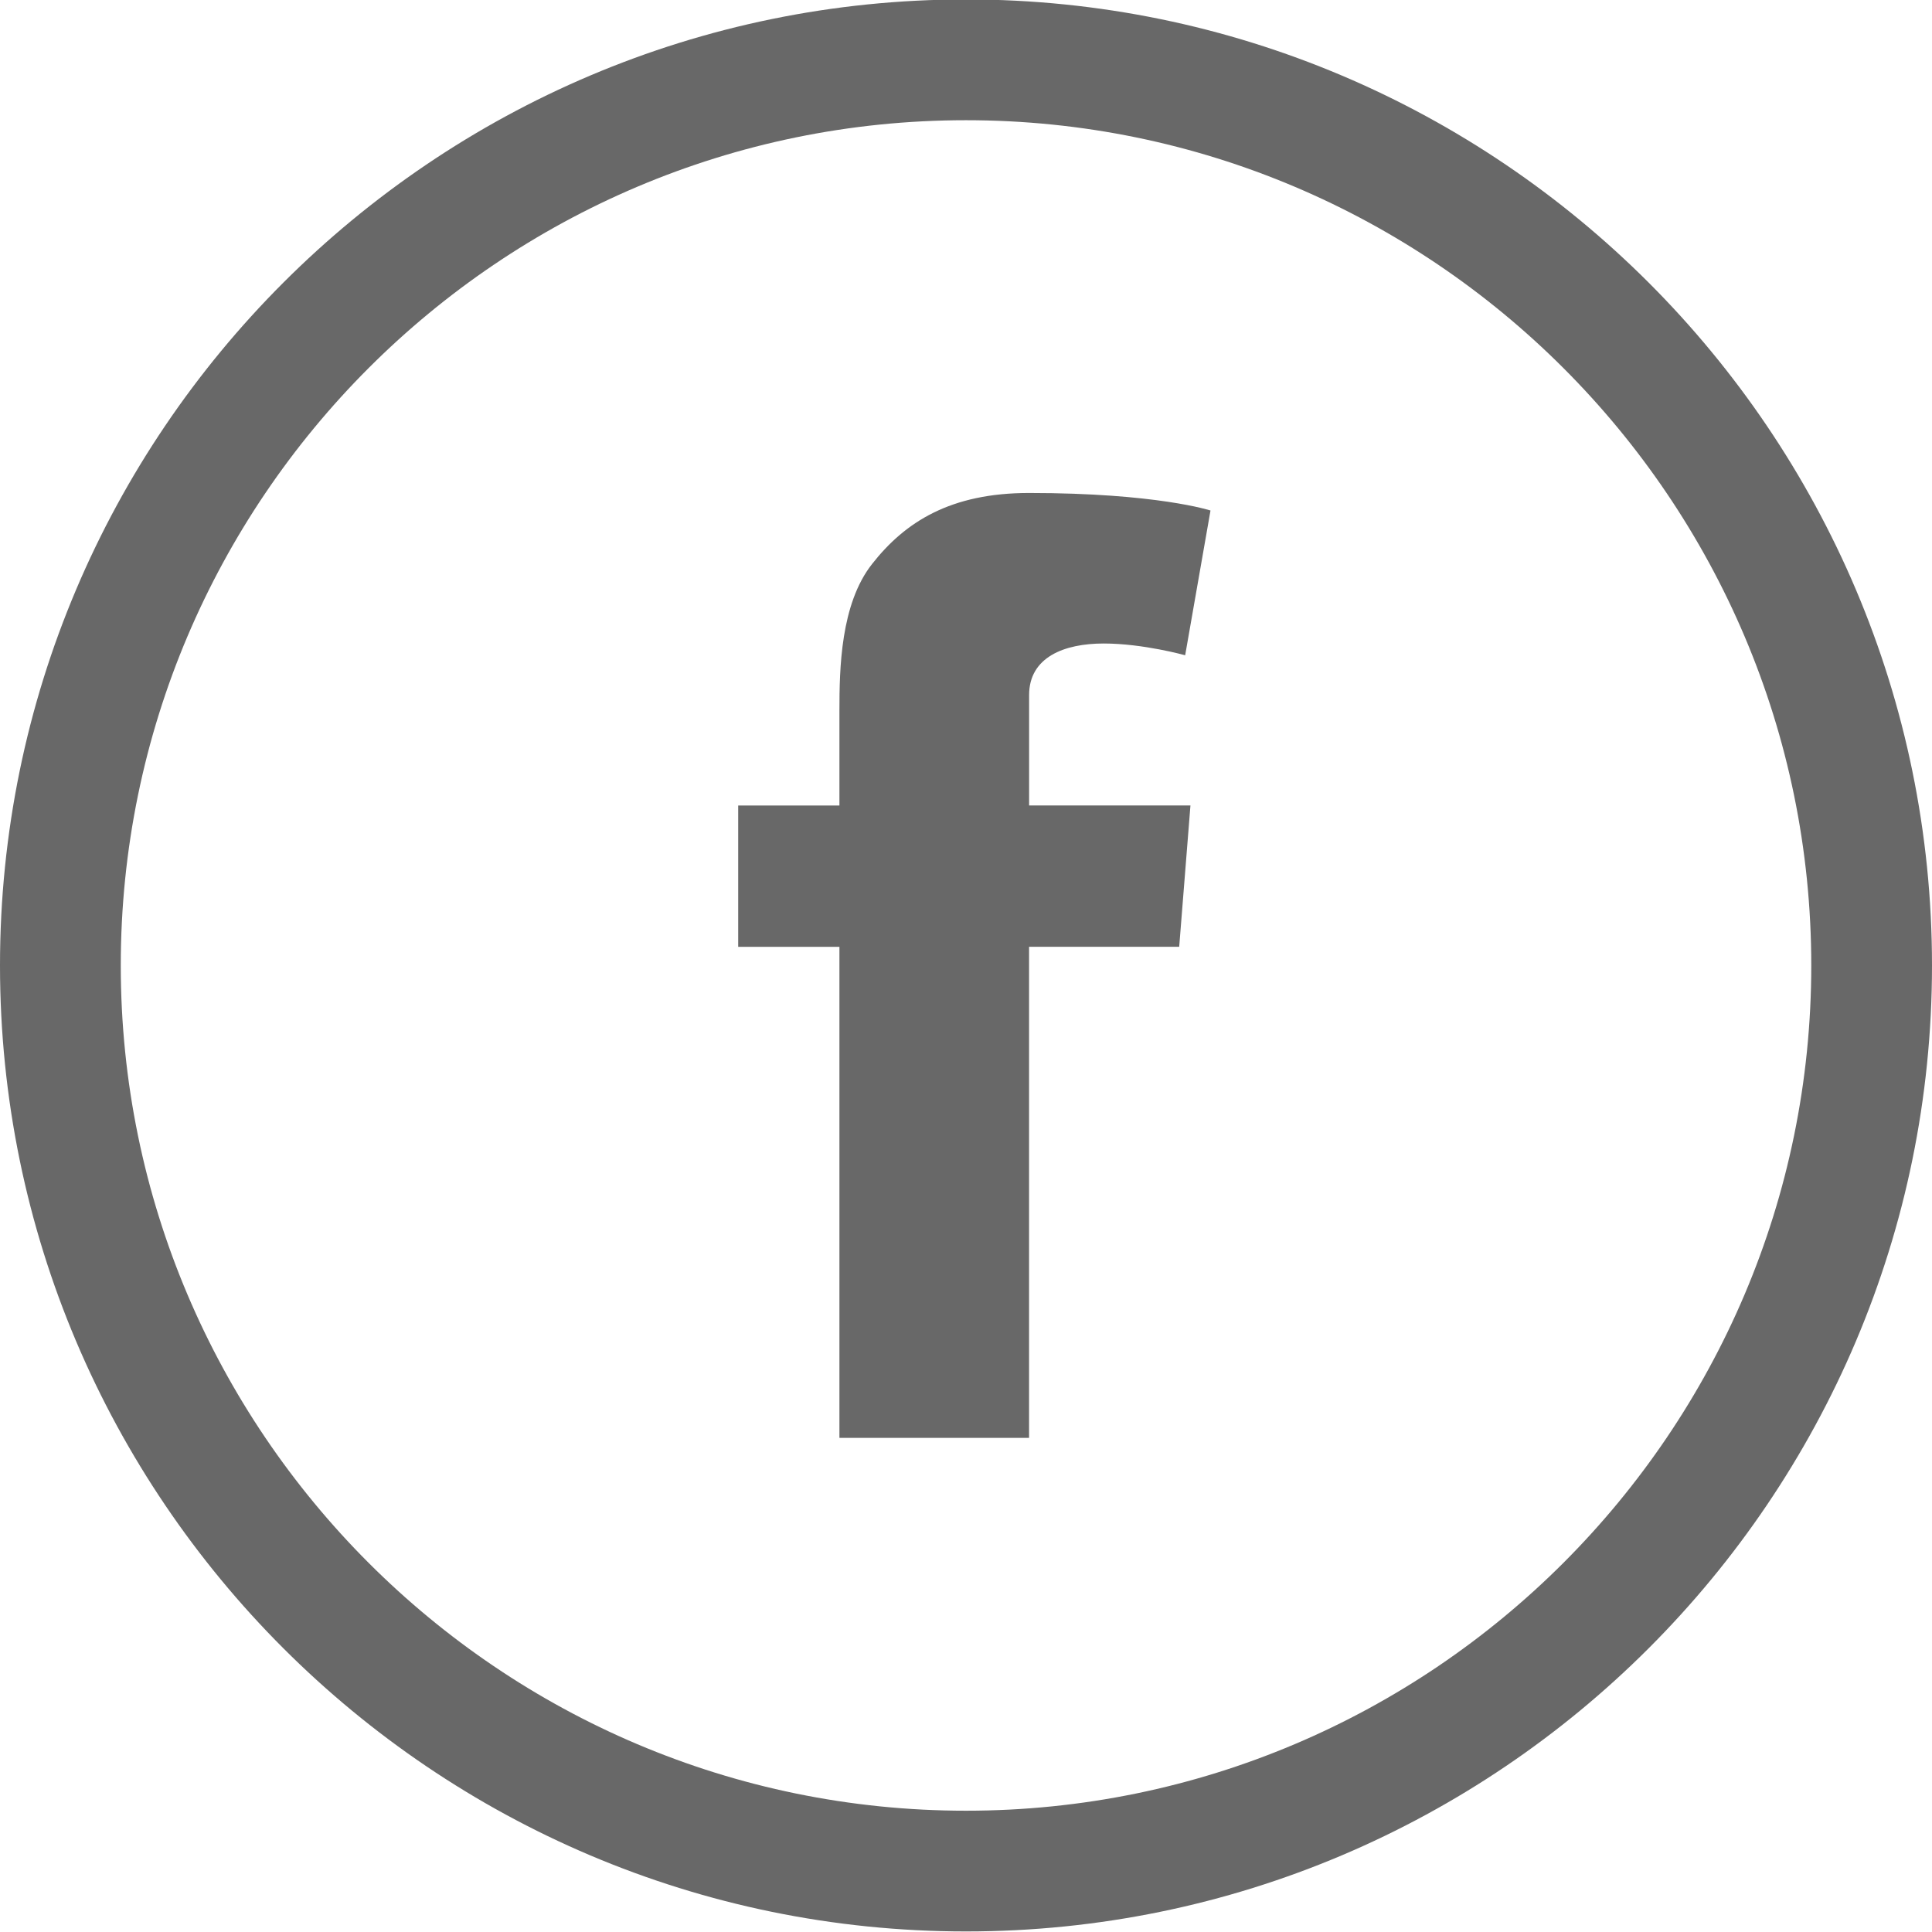
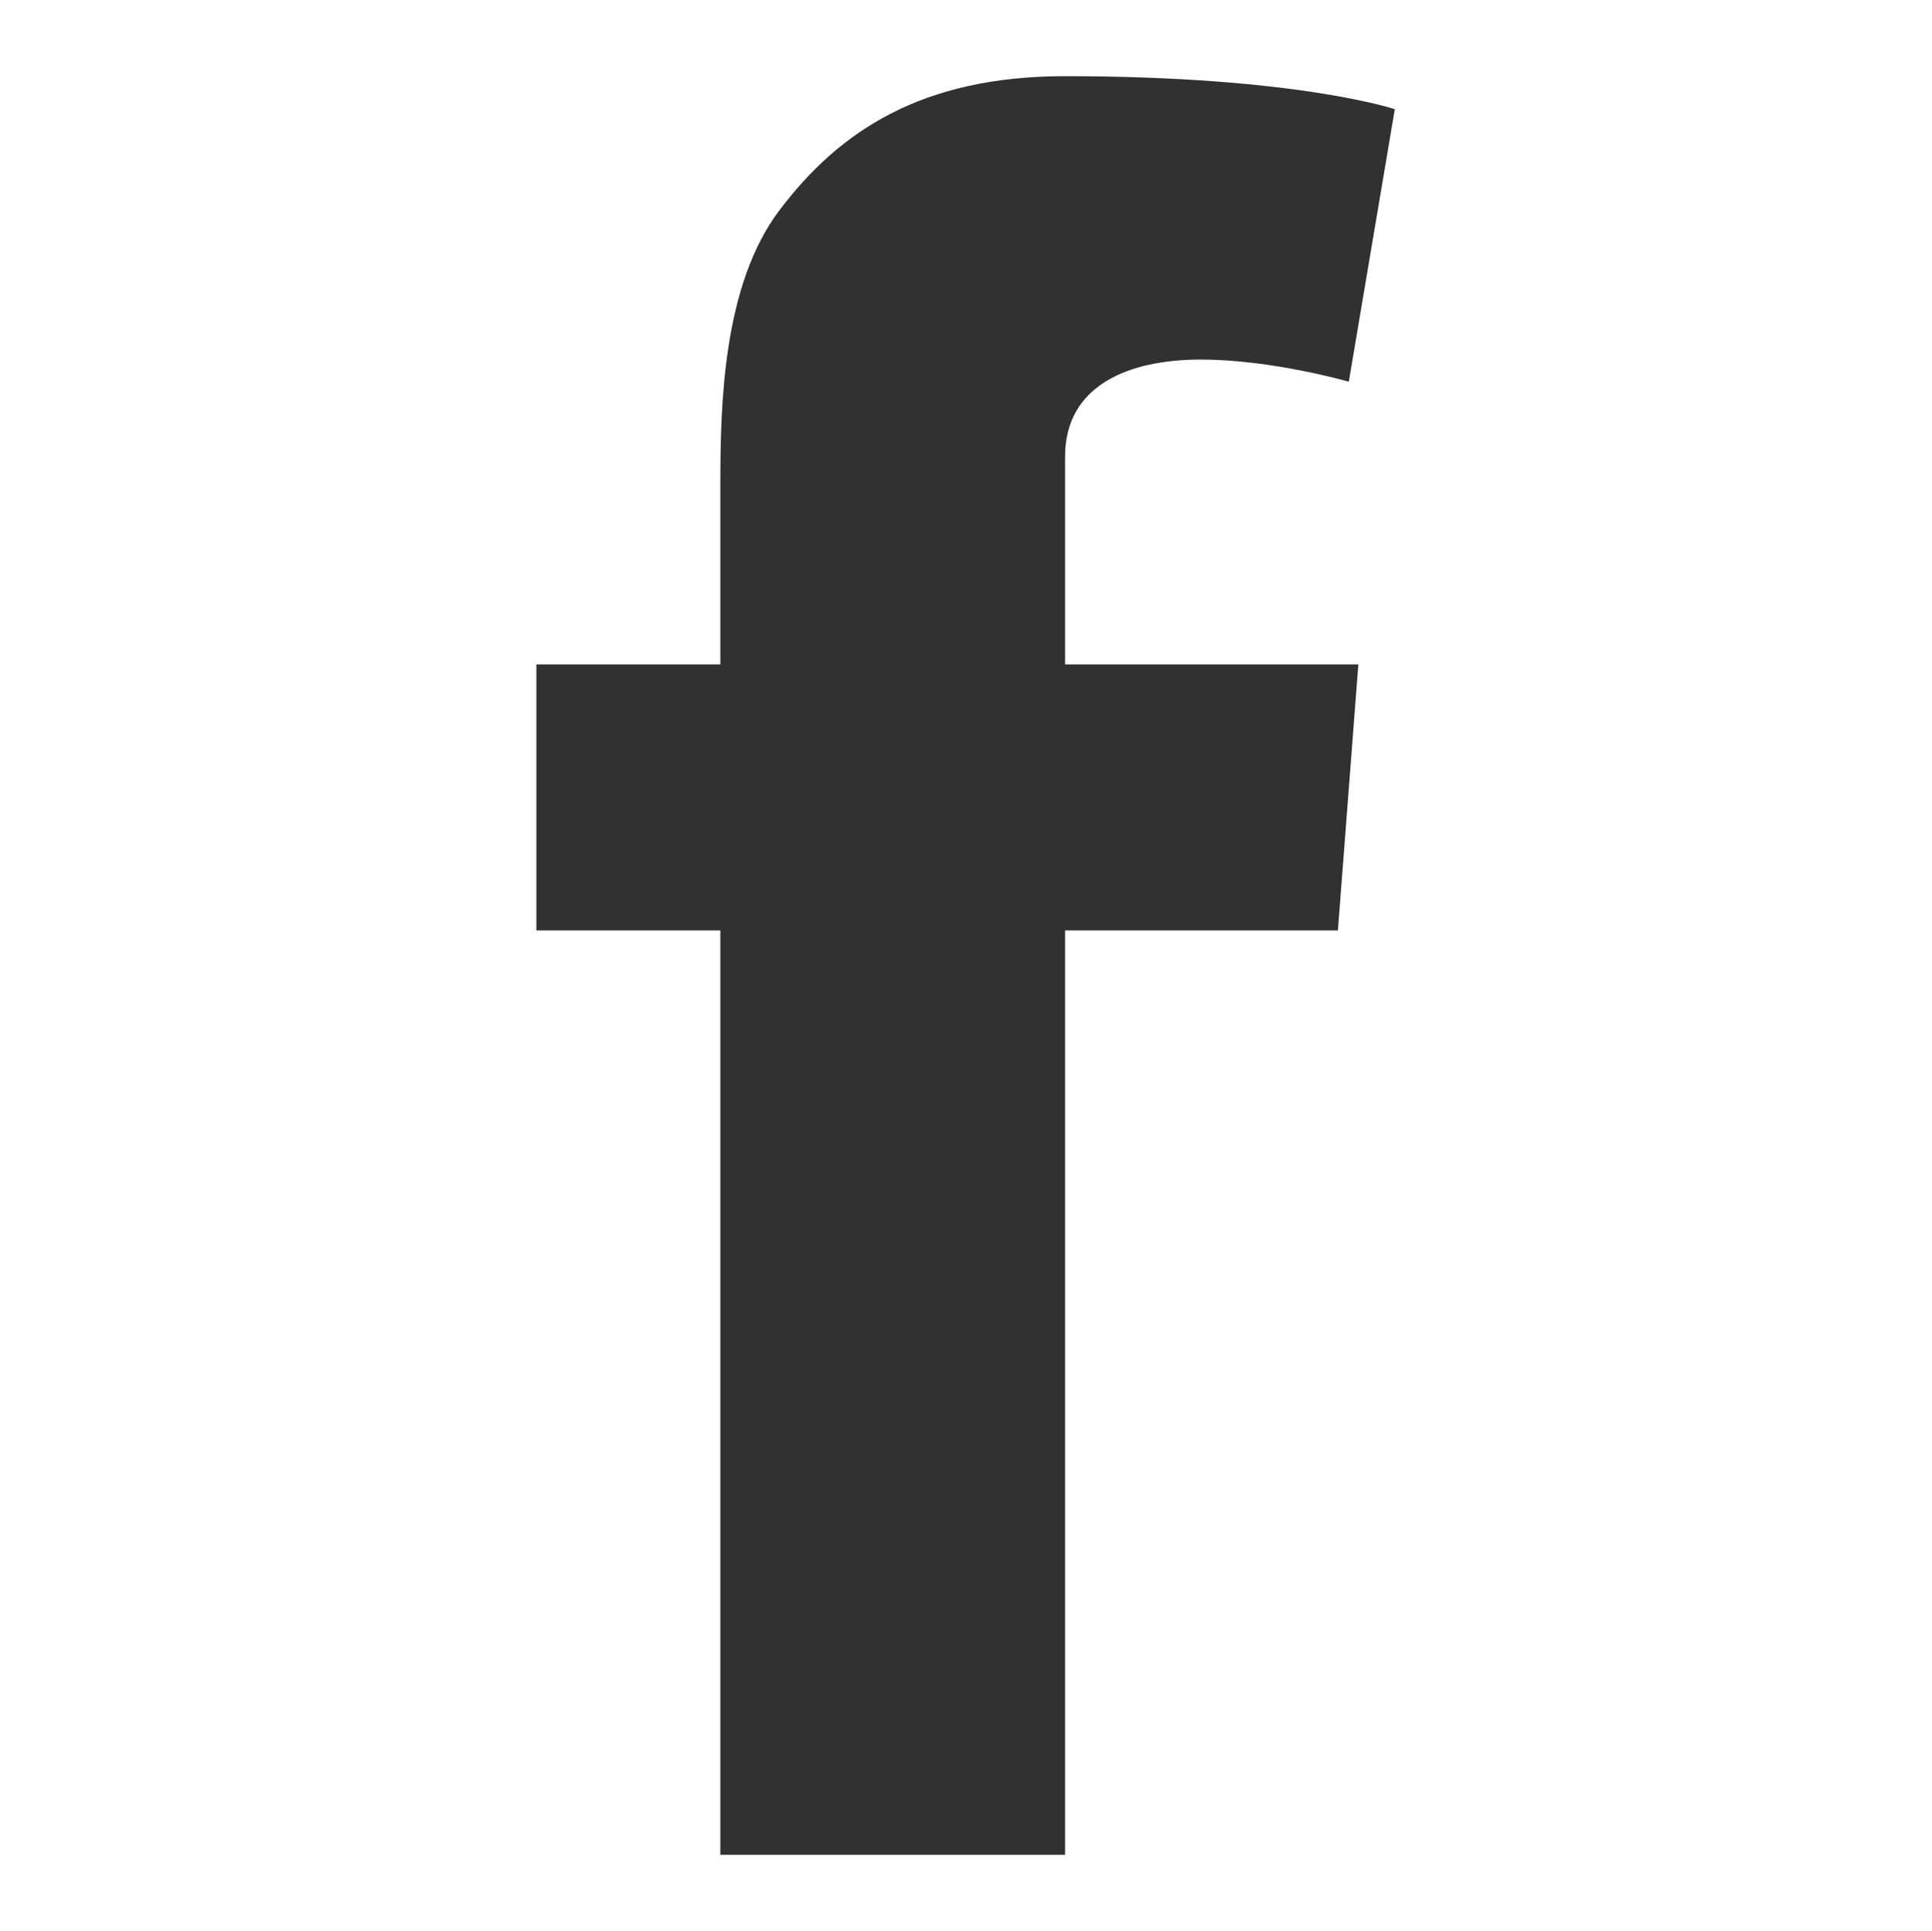
- <svg xmlns="http://www.w3.org/2000/svg" version="1.1" id="Layer_1" x="0px" y="0px" width="45px" height="44.988px" viewBox="-10 -10.083 45 44.988" enable-background="new -10 -10.083 45 44.988" xml:space="preserve">
-   <g id="Page-1">
-     <g id="facebook" transform="translate(6.831897, 0.607422)">
-       <path id="Shape" fill="#686868" d="M0.362,8.071H2.72V7.039V6.027V5.858    c0-0.973,0.026-2.478,0.759-3.41c0.772-0.986,1.834-1.656,3.658-1.656c2.973,0,4.226,0.408,4.226,0.408l-0.59,3.372    c0,0-0.98-0.274-1.898-0.274c-0.916,0-1.737,0.316-1.737,1.201v0.358v1.181v1.032h3.758l-0.262,3.292H7.137v11.438H2.72V11.363    H0.362V8.071L0.362,8.071z" />
-     </g>
-   </g>
-   <g>
-     <path fill="#686868" d="M12.5,34.904c-12.406,0-22.5-10.093-22.5-22.5c0-12.406,10.094-22.5,22.5-22.5   c12.408,0,22.5,10.094,22.5,22.5C35,24.812,24.907,34.904,12.5,34.904z M12.5-7.283c-10.855,0-19.687,8.832-19.687,19.687   c0,10.856,8.832,19.688,19.687,19.688c10.856,0,19.688-8.832,19.688-19.688C32.188,1.548,23.355-7.283,12.5-7.283z" />
-   </g>
+ <svg xmlns="http://www.w3.org/2000/svg" version="1.1" id="Layer_1" x="0px" y="0px" width="283.465px" height="283.464px" viewBox="0 0 283.465 283.464" enable-background="new 0 0 283.465 283.464" xml:space="preserve">
+   <path fill="#313131" d="M78.732,97.532h27V85.283v-12v-2.001c0-11.55,0.298-29.4,8.698-40.449c8.85-11.702,21-19.65,41.901-19.65  c34.048,0,48.4,4.849,48.4,4.849l-6.75,40.001c0,0-11.25-3.251-21.75-3.251s-19.9,3.75-19.9,14.25v4.25v14.001v12.249h43.048  l-3,39.05h-40.048v135.7h-50.6v-135.7h-27v-39.05H78.732z" />
</svg>
